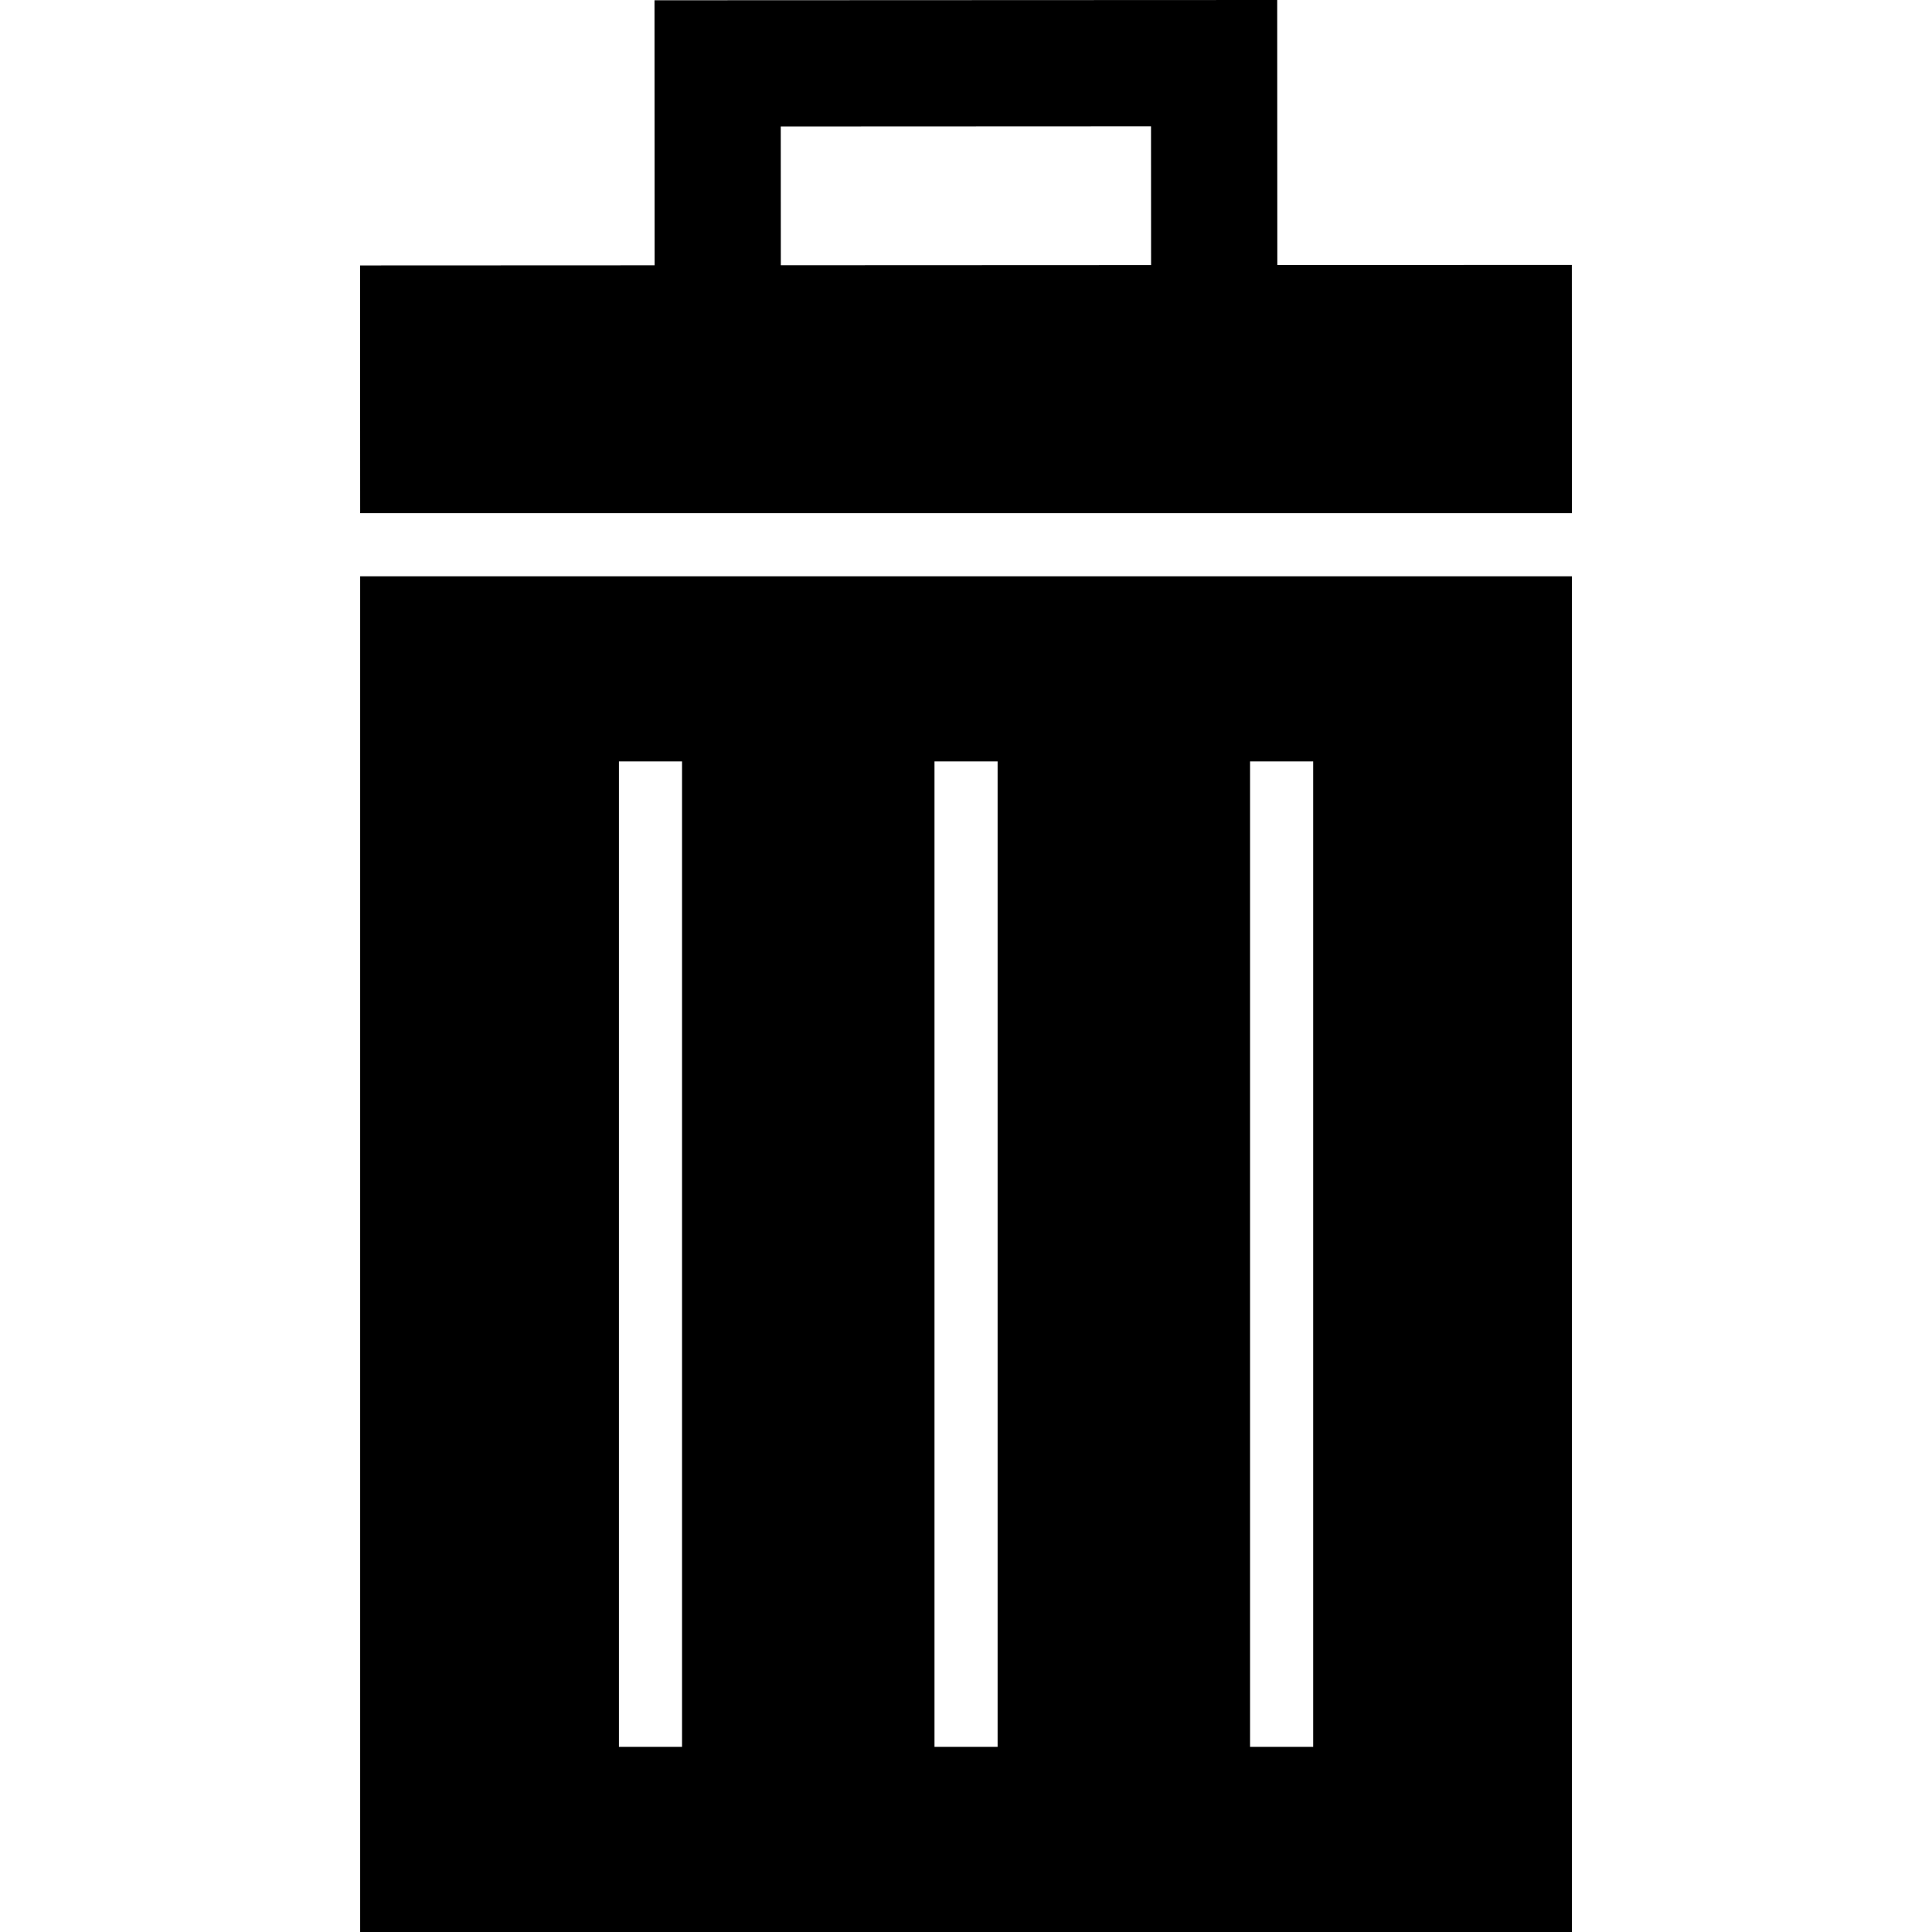
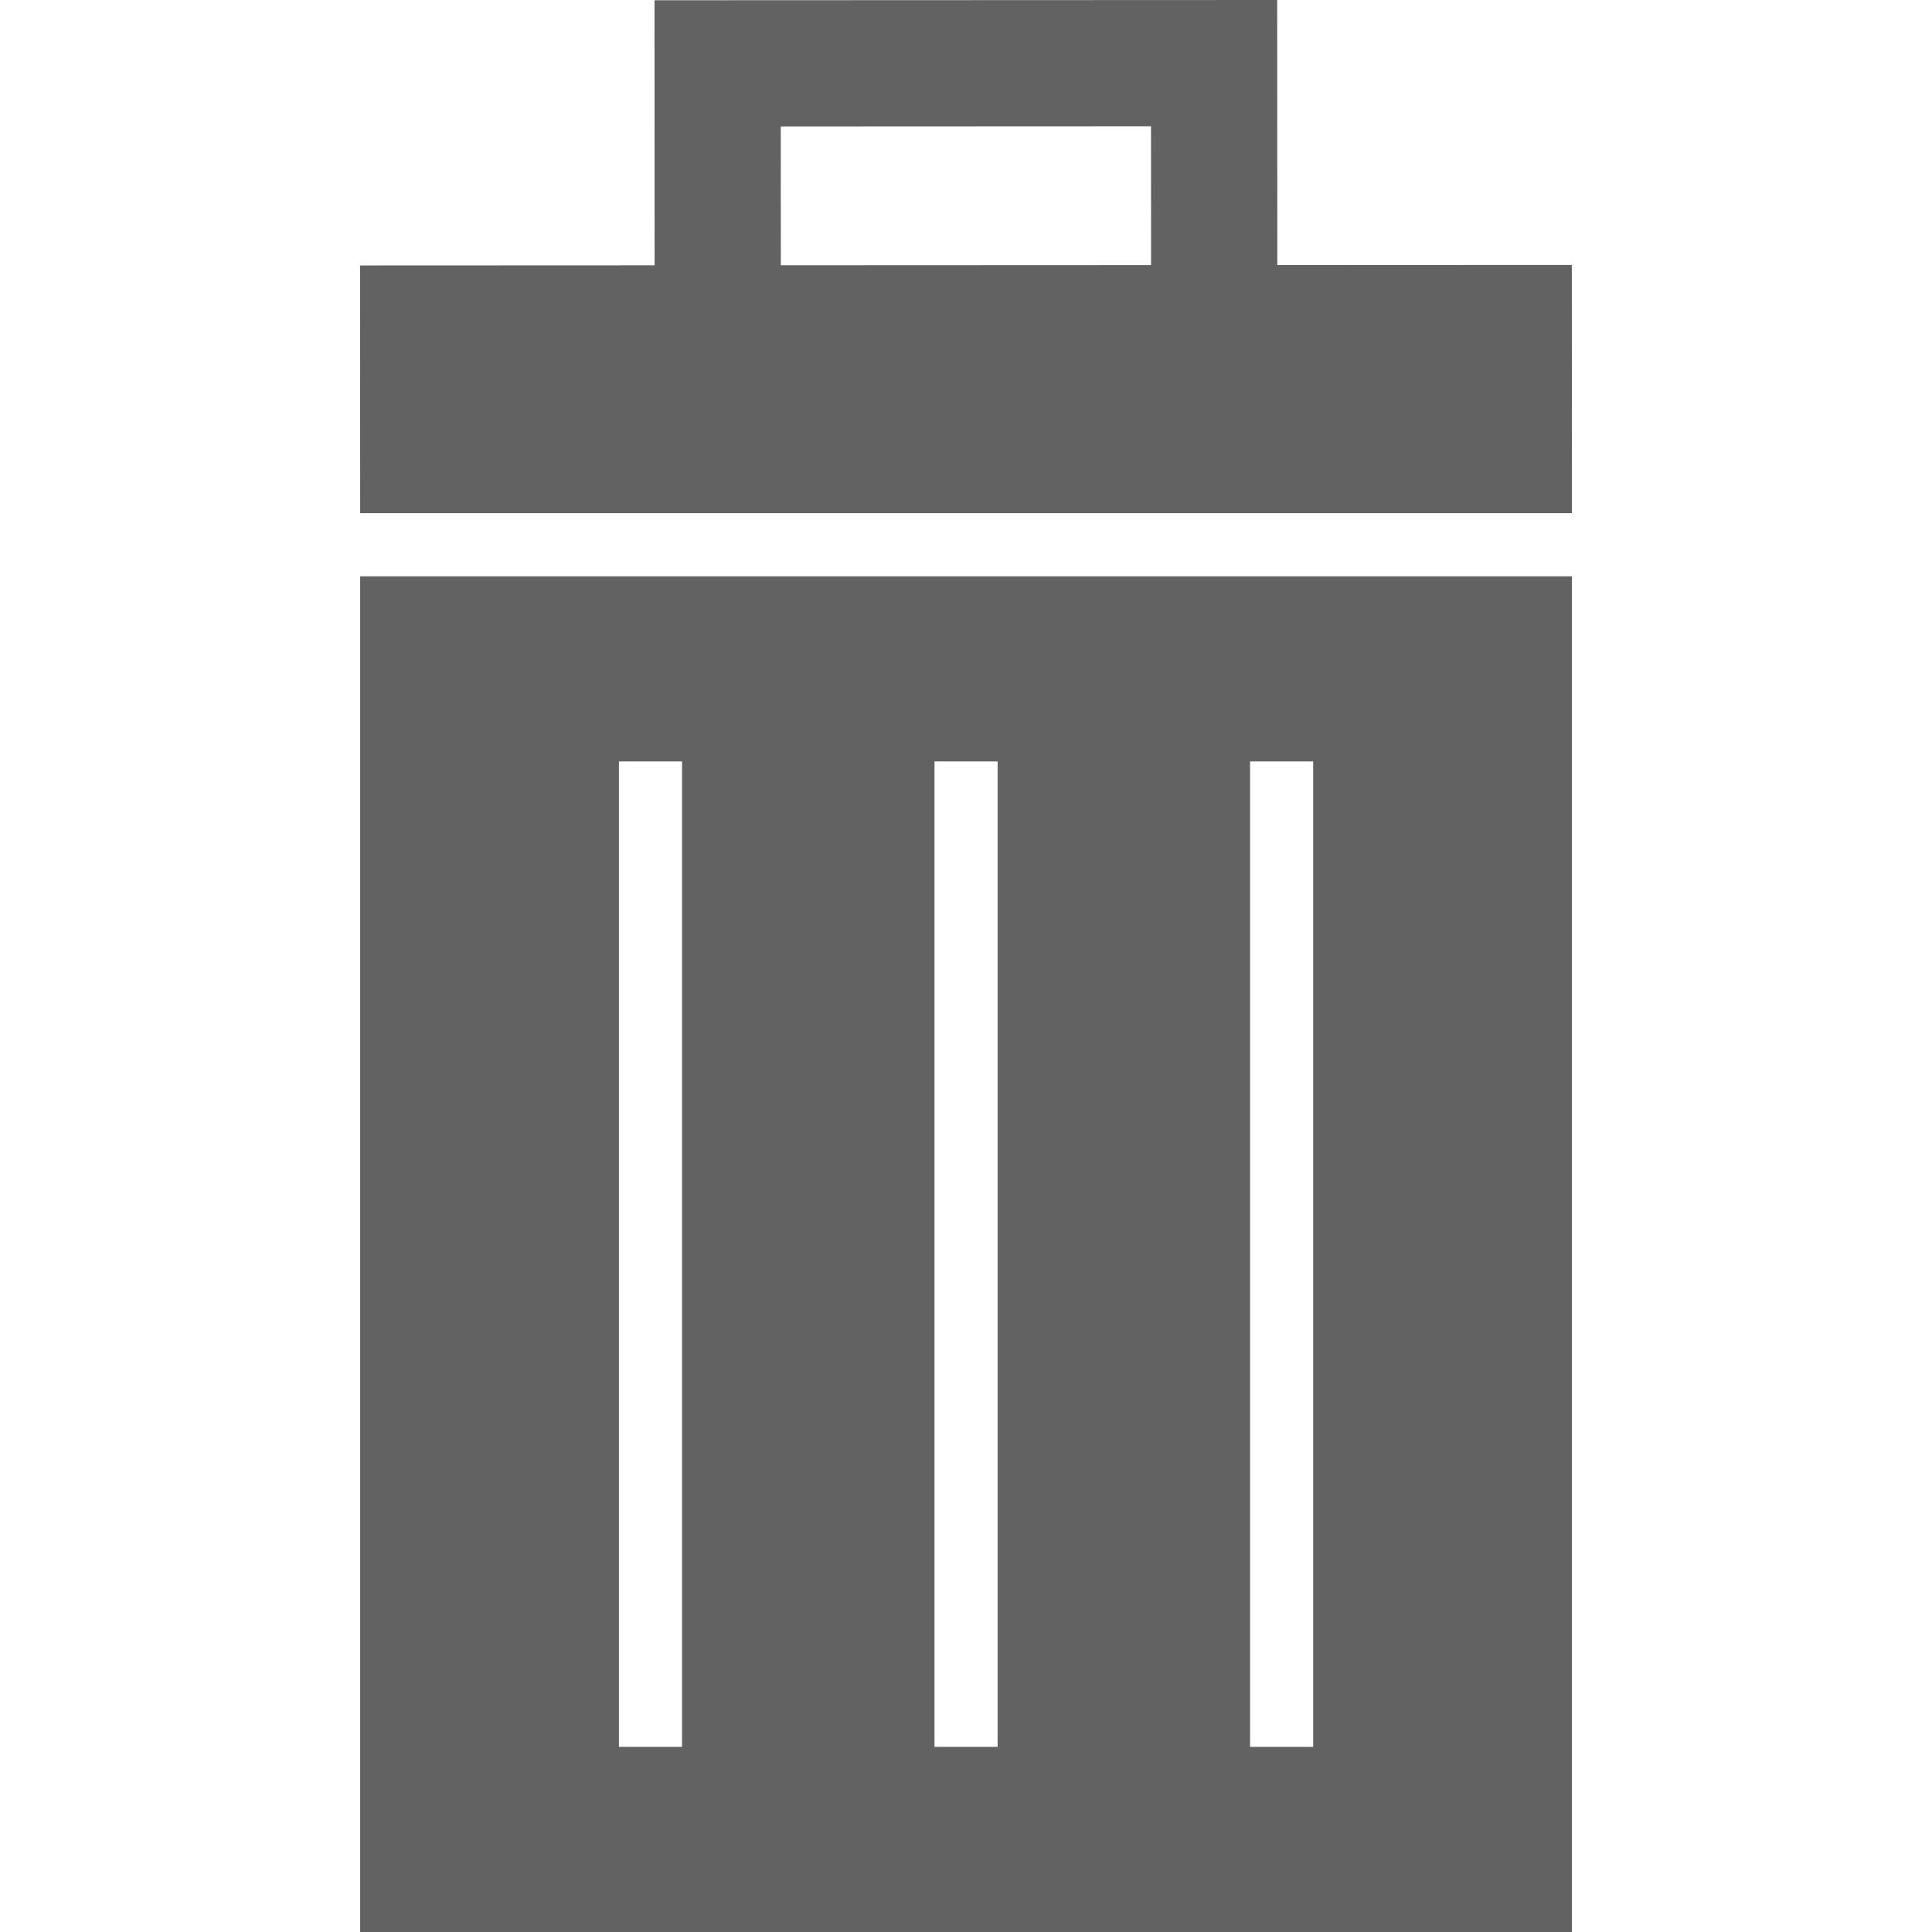
- <svg xmlns="http://www.w3.org/2000/svg" fill="#000000" version="1.1" id="Capa_1" width="800px" height="800px" viewBox="0 0 468.36 468.36" xml:space="preserve">
+ <svg xmlns="http://www.w3.org/2000/svg" fill="#626262" version="1.1" id="Capa_1" width="800px" height="800px" viewBox="0 0 468.36 468.36" xml:space="preserve">
  <g>
    <g>
      <path d="M381.048,64.229l-71.396,0.031L309.624,0L158.666,0.064l0.027,64.26l-71.405,0.031l0.024,60.056h293.76L381.048,64.229z     M189.274,30.652l89.759-0.04l0.016,33.66l-89.759,0.04L189.274,30.652z" />
      <path d="M87.312,468.36h293.76V139.71H87.312V468.36z M303.042,184.588h15.301v238.891h-15.301V184.588z M226.542,184.588h15.3    v238.891h-15.3V184.588z M150.042,184.588h15.3v238.891h-15.3V184.588z" />
    </g>
  </g>
</svg>
